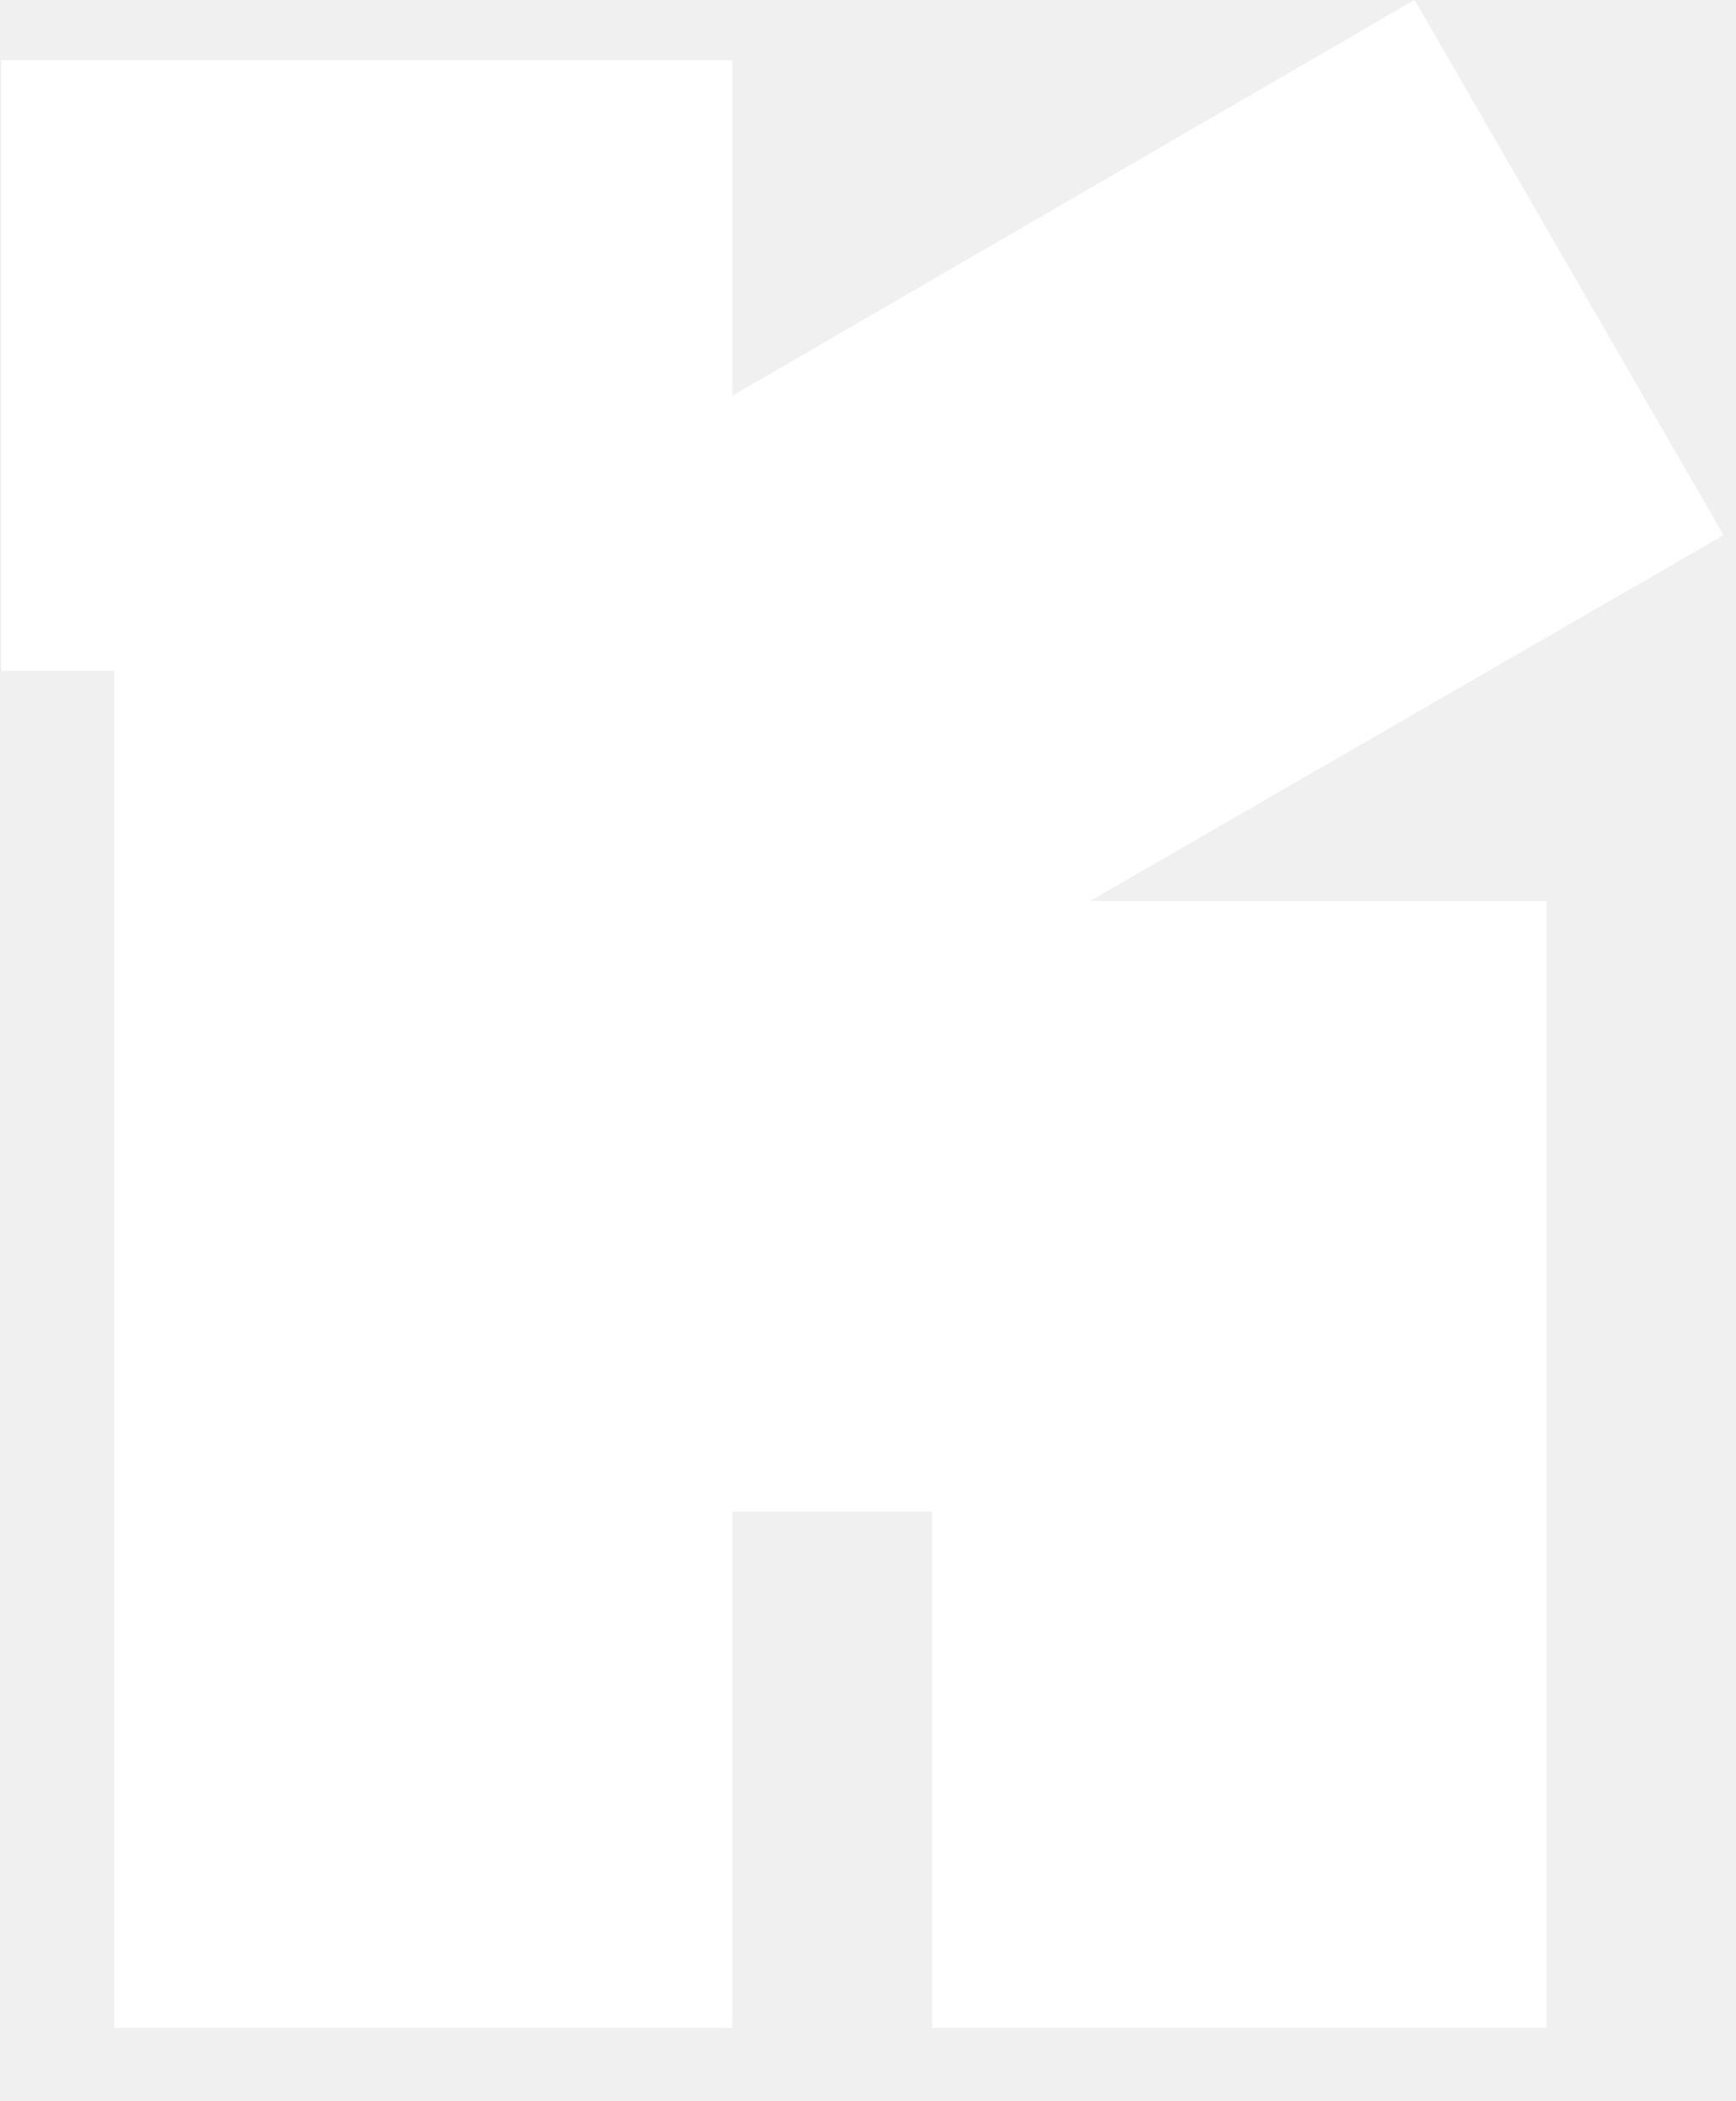
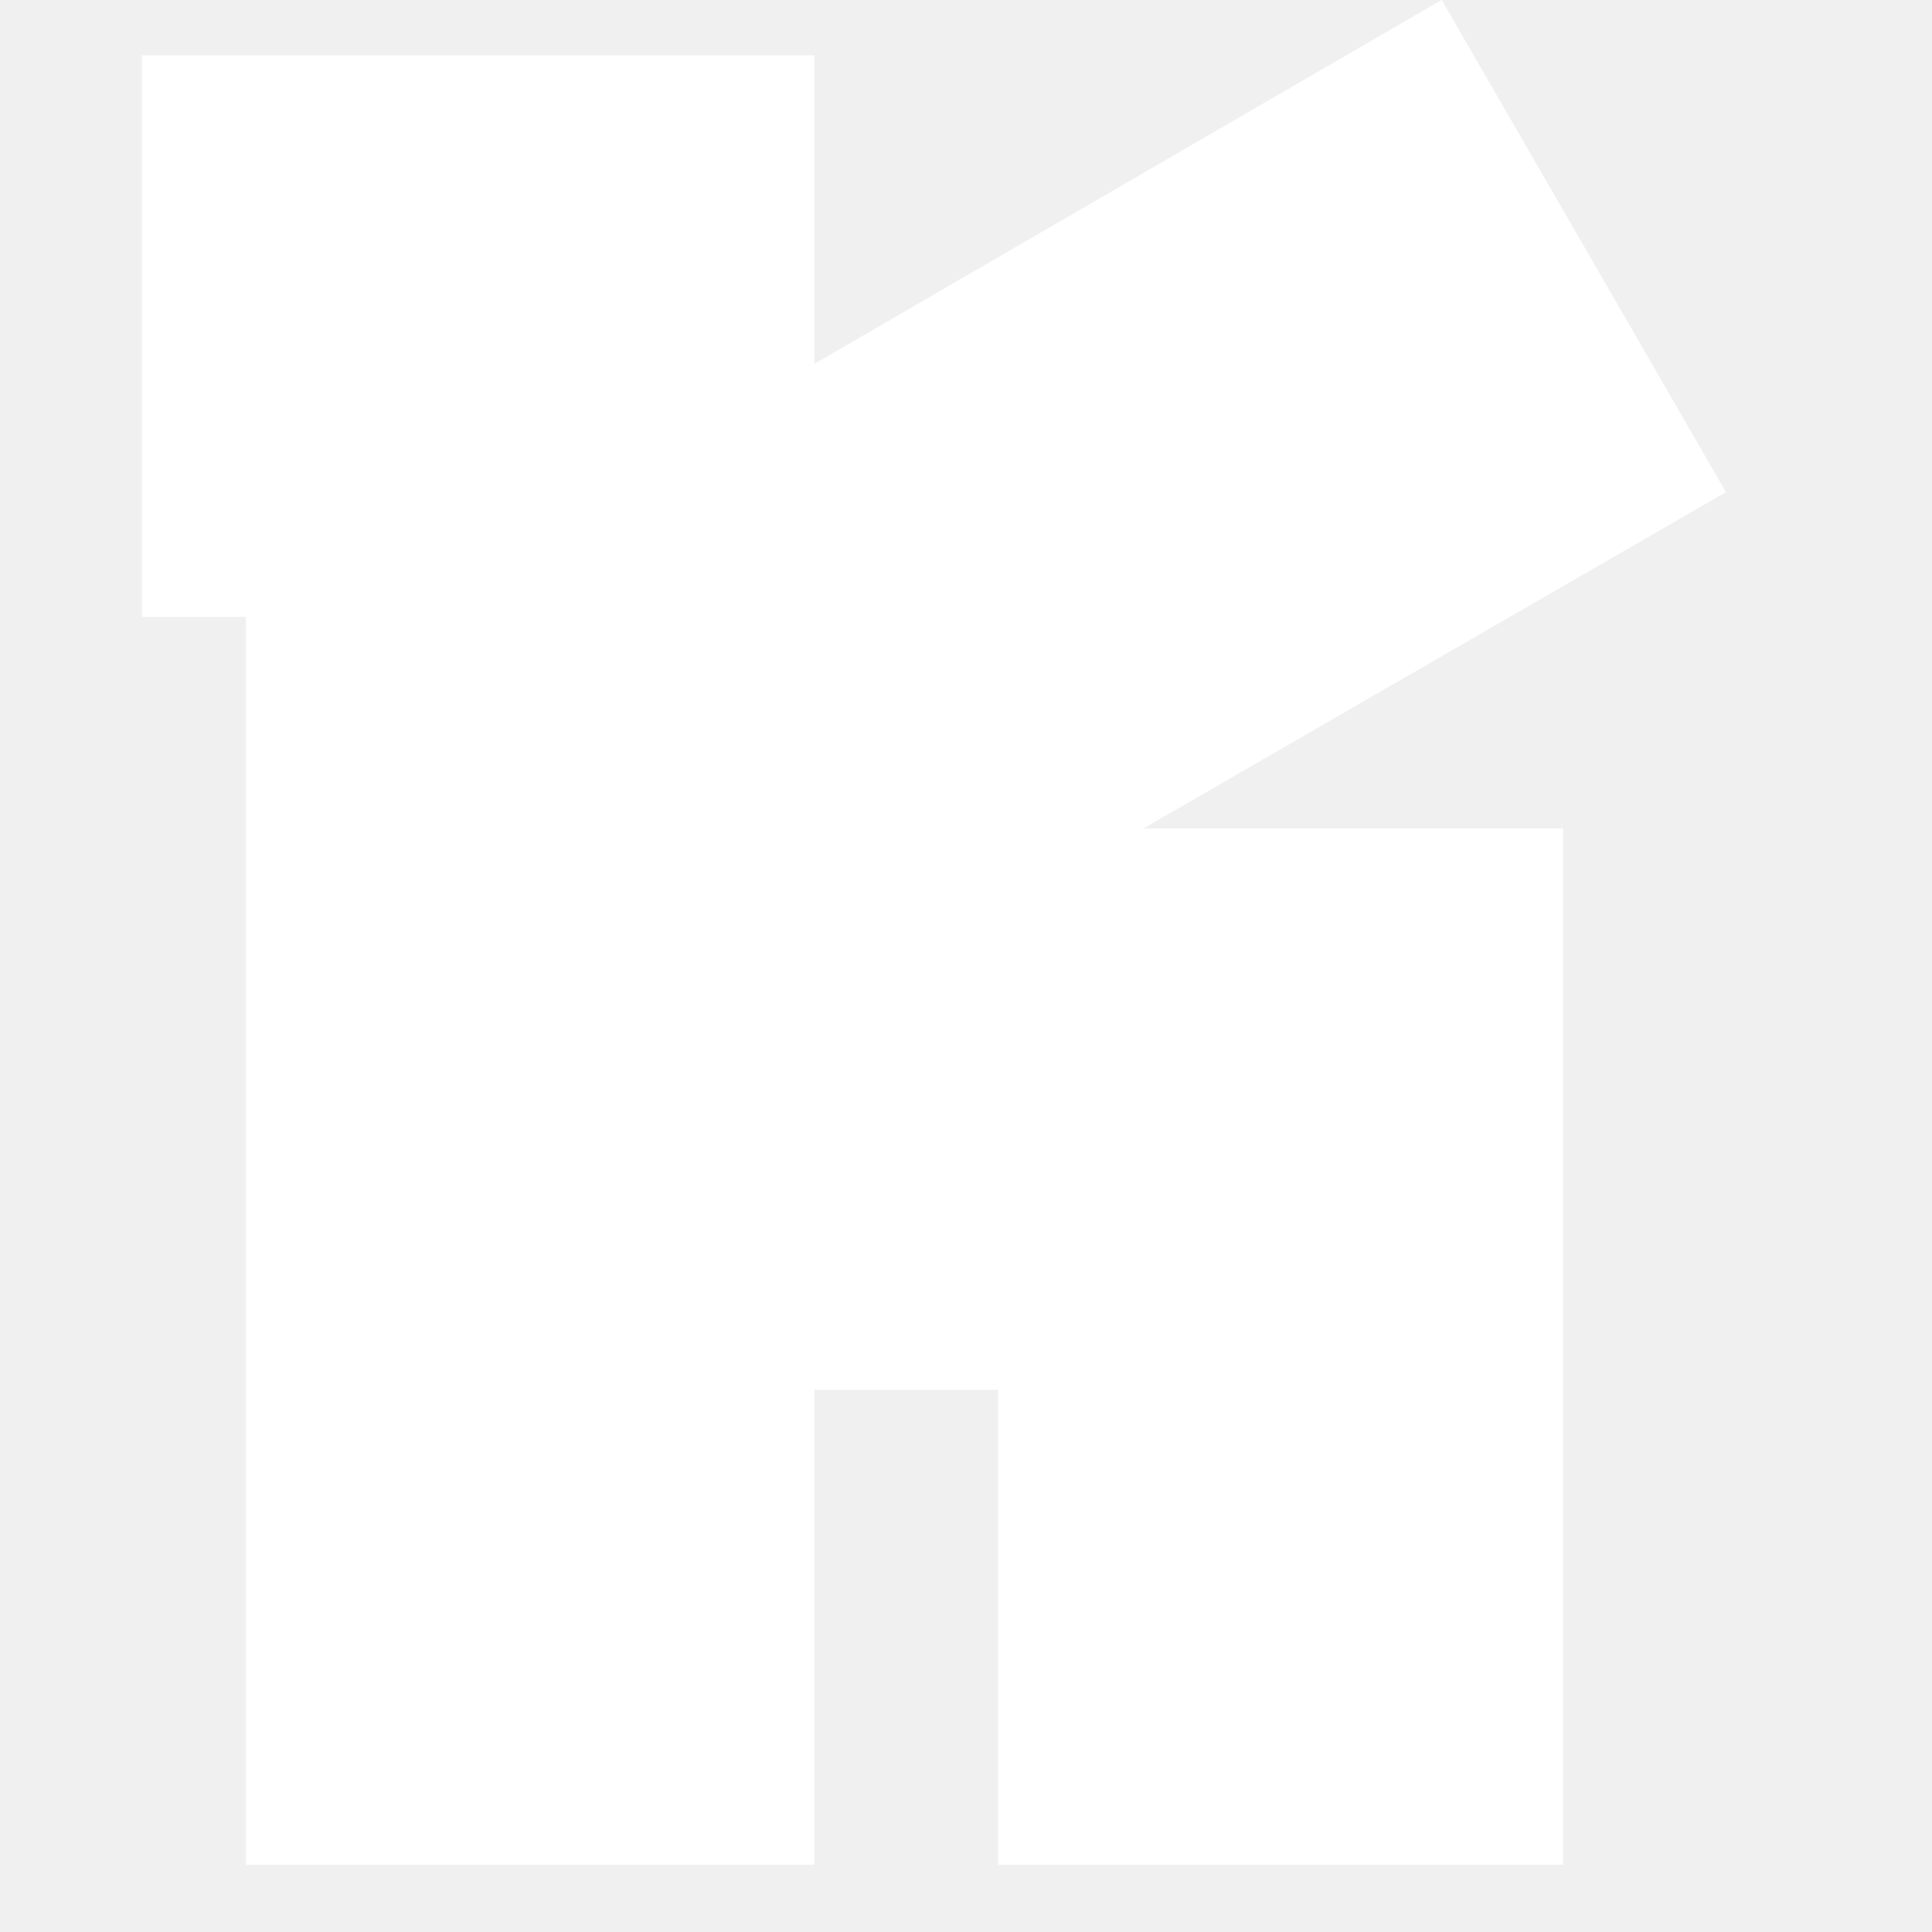
- <svg xmlns="http://www.w3.org/2000/svg" width="19px" height="23px" version="1.1" xml:space="preserve" style="fill-rule:evenodd;clip-rule:evenodd;stroke-linejoin:round;stroke-miterlimit:2;">
-   <g transform="matrix(1,0,0,1,-1679.67,-1.11022e-15)">
-     <g transform="matrix(2.0632,0,0,2.0632,-1779.89,-0.772444)">
-       <path d="M1680.68,2.474L1684.3,0.374L1685.94,3.214L1682.58,5.154L1685,5.154L1685,11.134L1681.74,11.134L1681.74,8.394L1680.68,8.394L1680.68,11.134L1677.4,11.134L1677.4,3.934L1676.8,3.934L1676.8,0.694L1680.68,0.694L1680.68,2.474Z" style="fill:white;fill-rule:nonzero;" />
+ <svg xmlns="http://www.w3.org/2000/svg" width="100%" height="100%" viewBox="0 0 23 23" version="1.1" xml:space="preserve" style="fill-rule:evenodd;clip-rule:evenodd;stroke-linejoin:round;stroke-miterlimit:2;">
+   <g transform="matrix(1,0,0,1,-1678,-7.10543e-15)">
+     <g id="Artboard3" transform="matrix(1,0,0,1,-0.0745047,7.10543e-15)">
+       <rect x="1678.08" y="0" width="22.2" height="22.2" style="fill:none;" />
+       <g transform="matrix(2.0632,0,0,2.0632,-1779.81,-0.772444)">
+         <path d="M1680.68,2.474L1684.3,0.374L1685.94,3.214L1682.58,5.154L1685,5.154L1685,11.134L1681.74,11.134L1681.74,8.394L1680.68,8.394L1680.68,11.134L1677.4,11.134L1677.4,3.934L1676.8,3.934L1676.8,0.694L1680.68,0.694L1680.68,2.474Z" style="fill:white;fill-rule:nonzero;" />
+       </g>
    </g>
  </g>
</svg>
